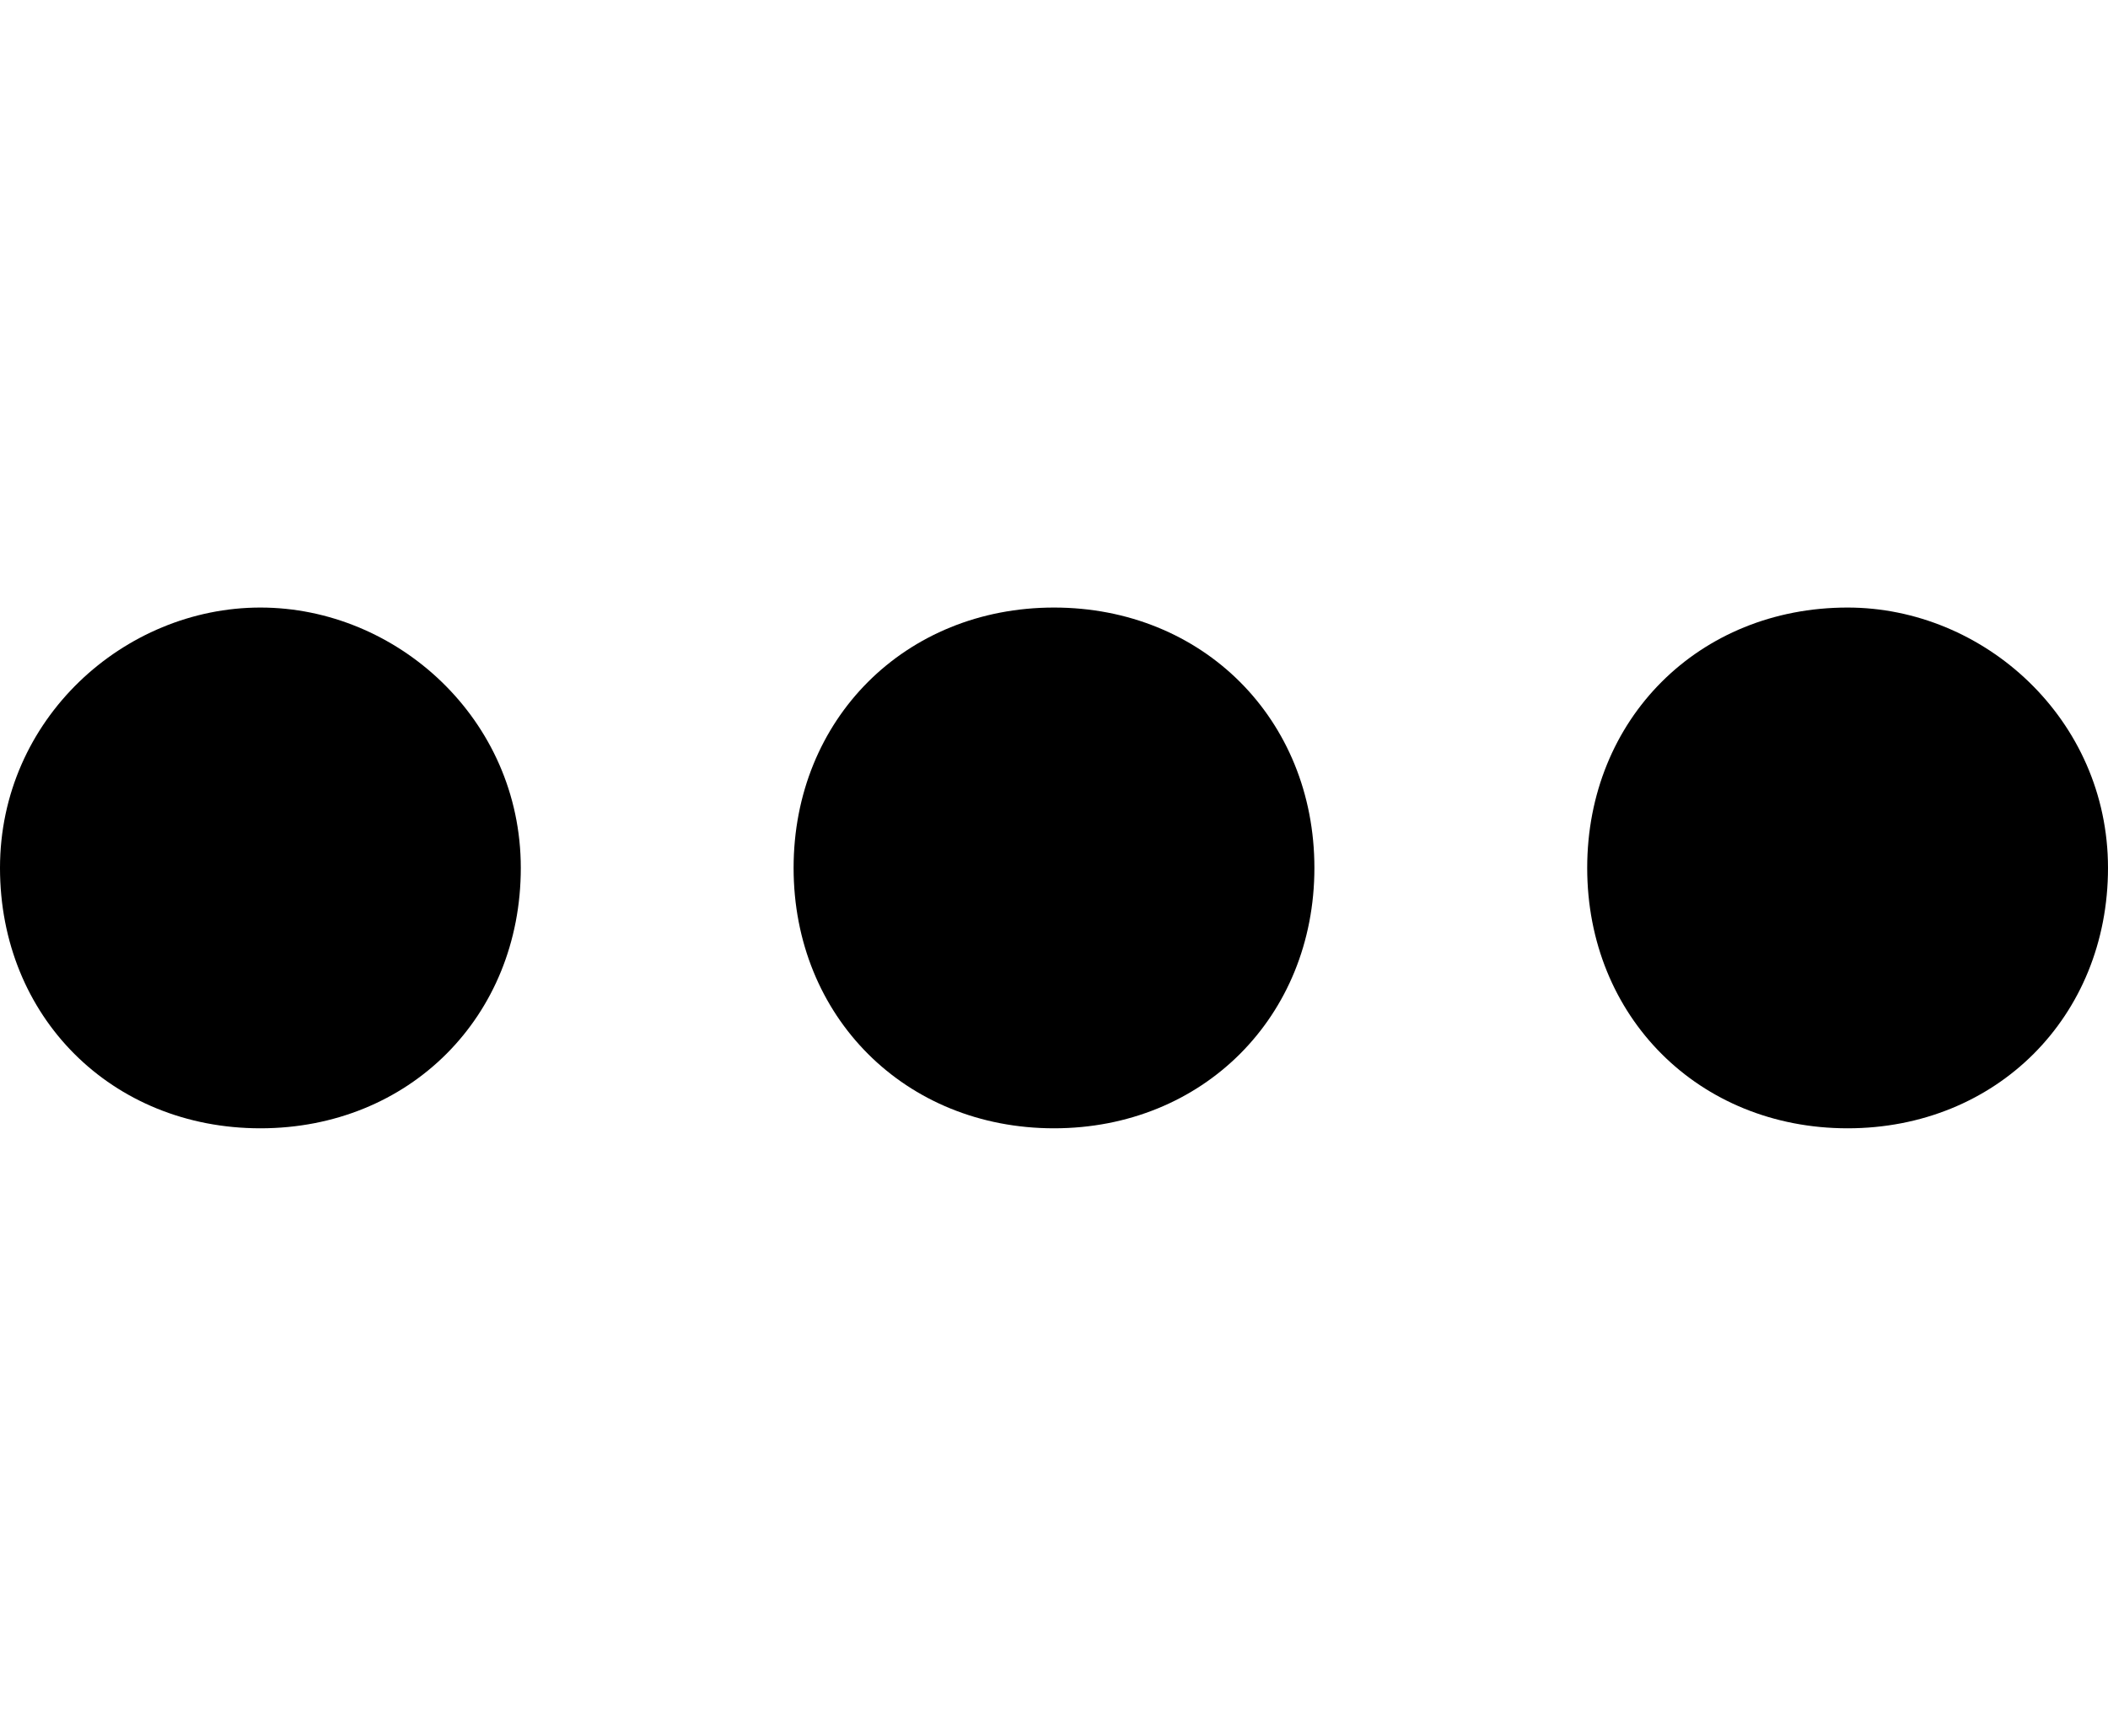
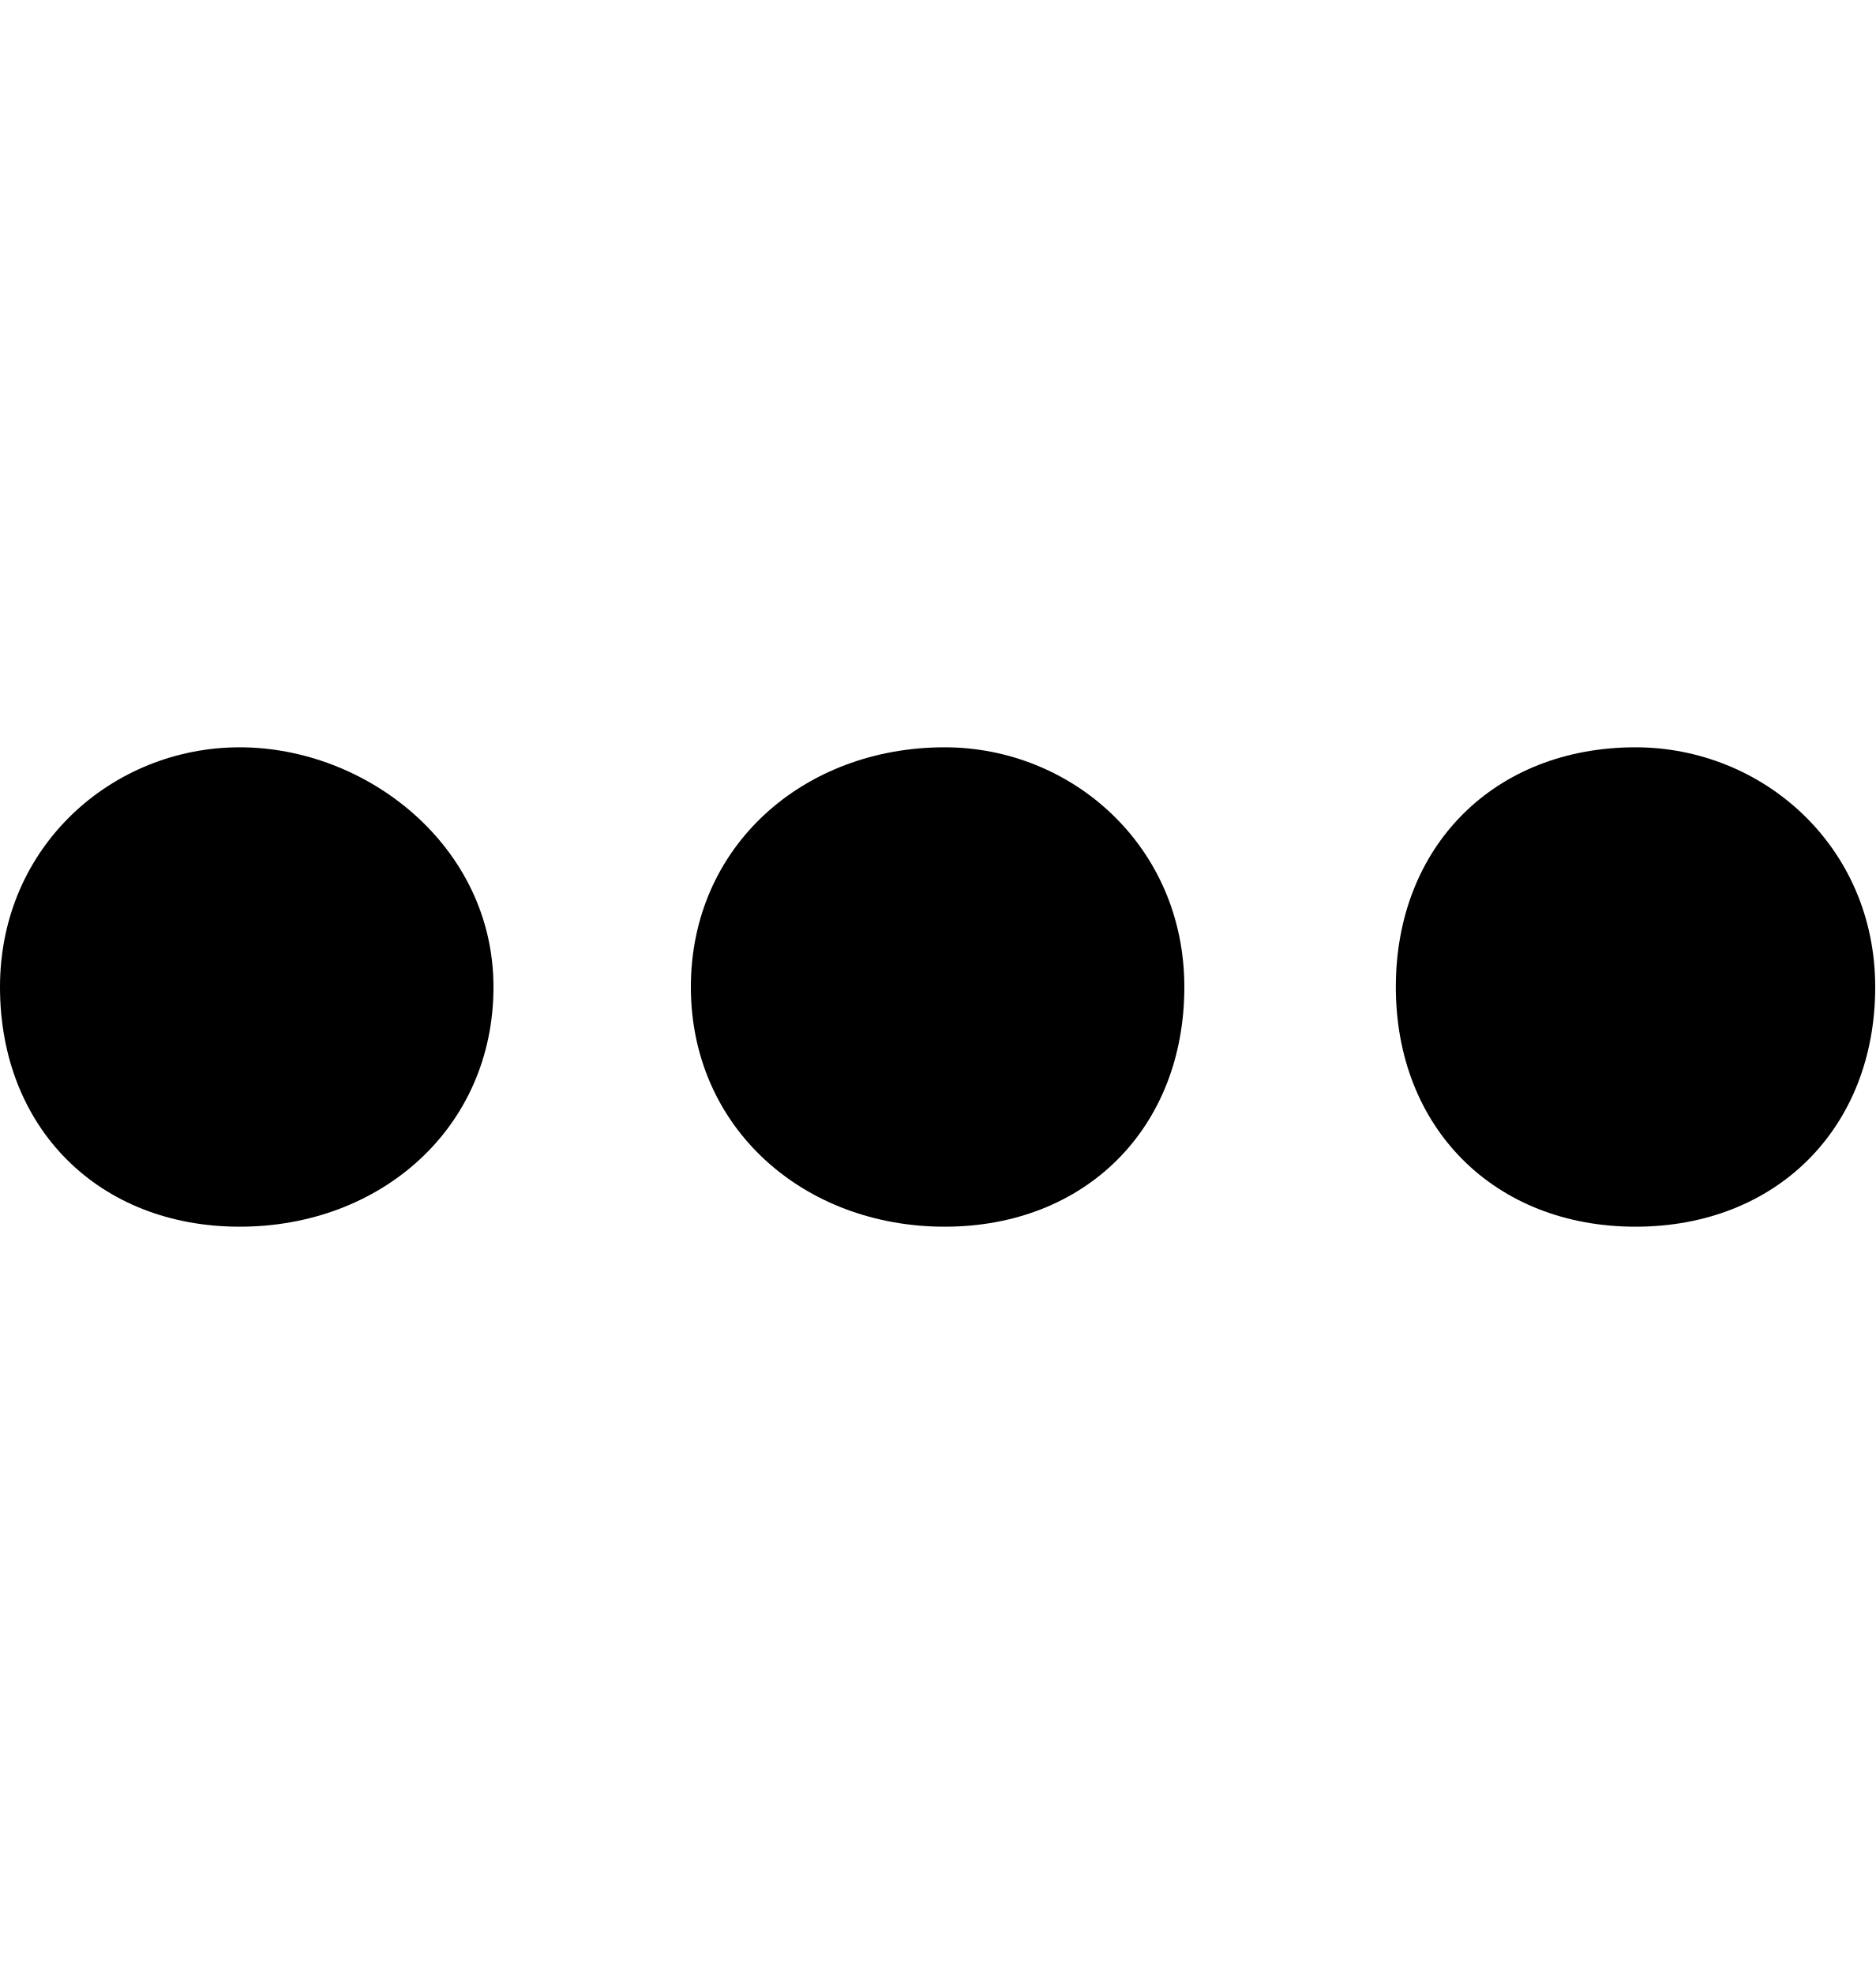
- <svg xmlns="http://www.w3.org/2000/svg" version="1.1" id="dots" x="0px" y="0px" viewBox="0 0 17 14" enable-background="new 0 0 17 14" xml:space="preserve">
-   <path d="M4.2,7c0,1.2-0.9,2.1-2.1,2.1S0,8.2,0,7S1,4.9,2.1,4.9S4.2,5.8,4.2,7z M8.5,4.9C7.3,4.9,6.4,5.8,6.4,7s0.9,2.1,2.1,2.1  s2.1-0.9,2.1-2.1S9.7,4.9,8.5,4.9z M14.9,4.9c-1.2,0-2.1,0.9-2.1,2.1s0.9,2.1,2.1,2.1S17,8.2,17,7S16,4.9,14.9,4.9z" />
+ <svg xmlns="http://www.w3.org/2000/svg" version="1.1" id="dots" x="0px" y="0px" viewBox="0.3 0 13.3 14" enable-background="new 0.3 0 13.3 14" xml:space="preserve">
+   <path d="M3.8,7C3.8,8,3,8.7,2,8.7S0.3,8,0.3,7S1.1,5.3,2,5.3S3.8,6,3.8,7z" />
+   <path d="M7,5.3C6,5.3,5.2,6,5.2,7S6,8.7,7,8.7S8.7,8,8.7,7S7.9,5.3,7,5.3z" />
+   <path d="M11.9,5.3c-1,0-1.7,0.7-1.7,1.7s0.7,1.7,1.7,1.7S13.6,8,13.6,7S12.8,5.3,11.9,5.3z" />
</svg>
